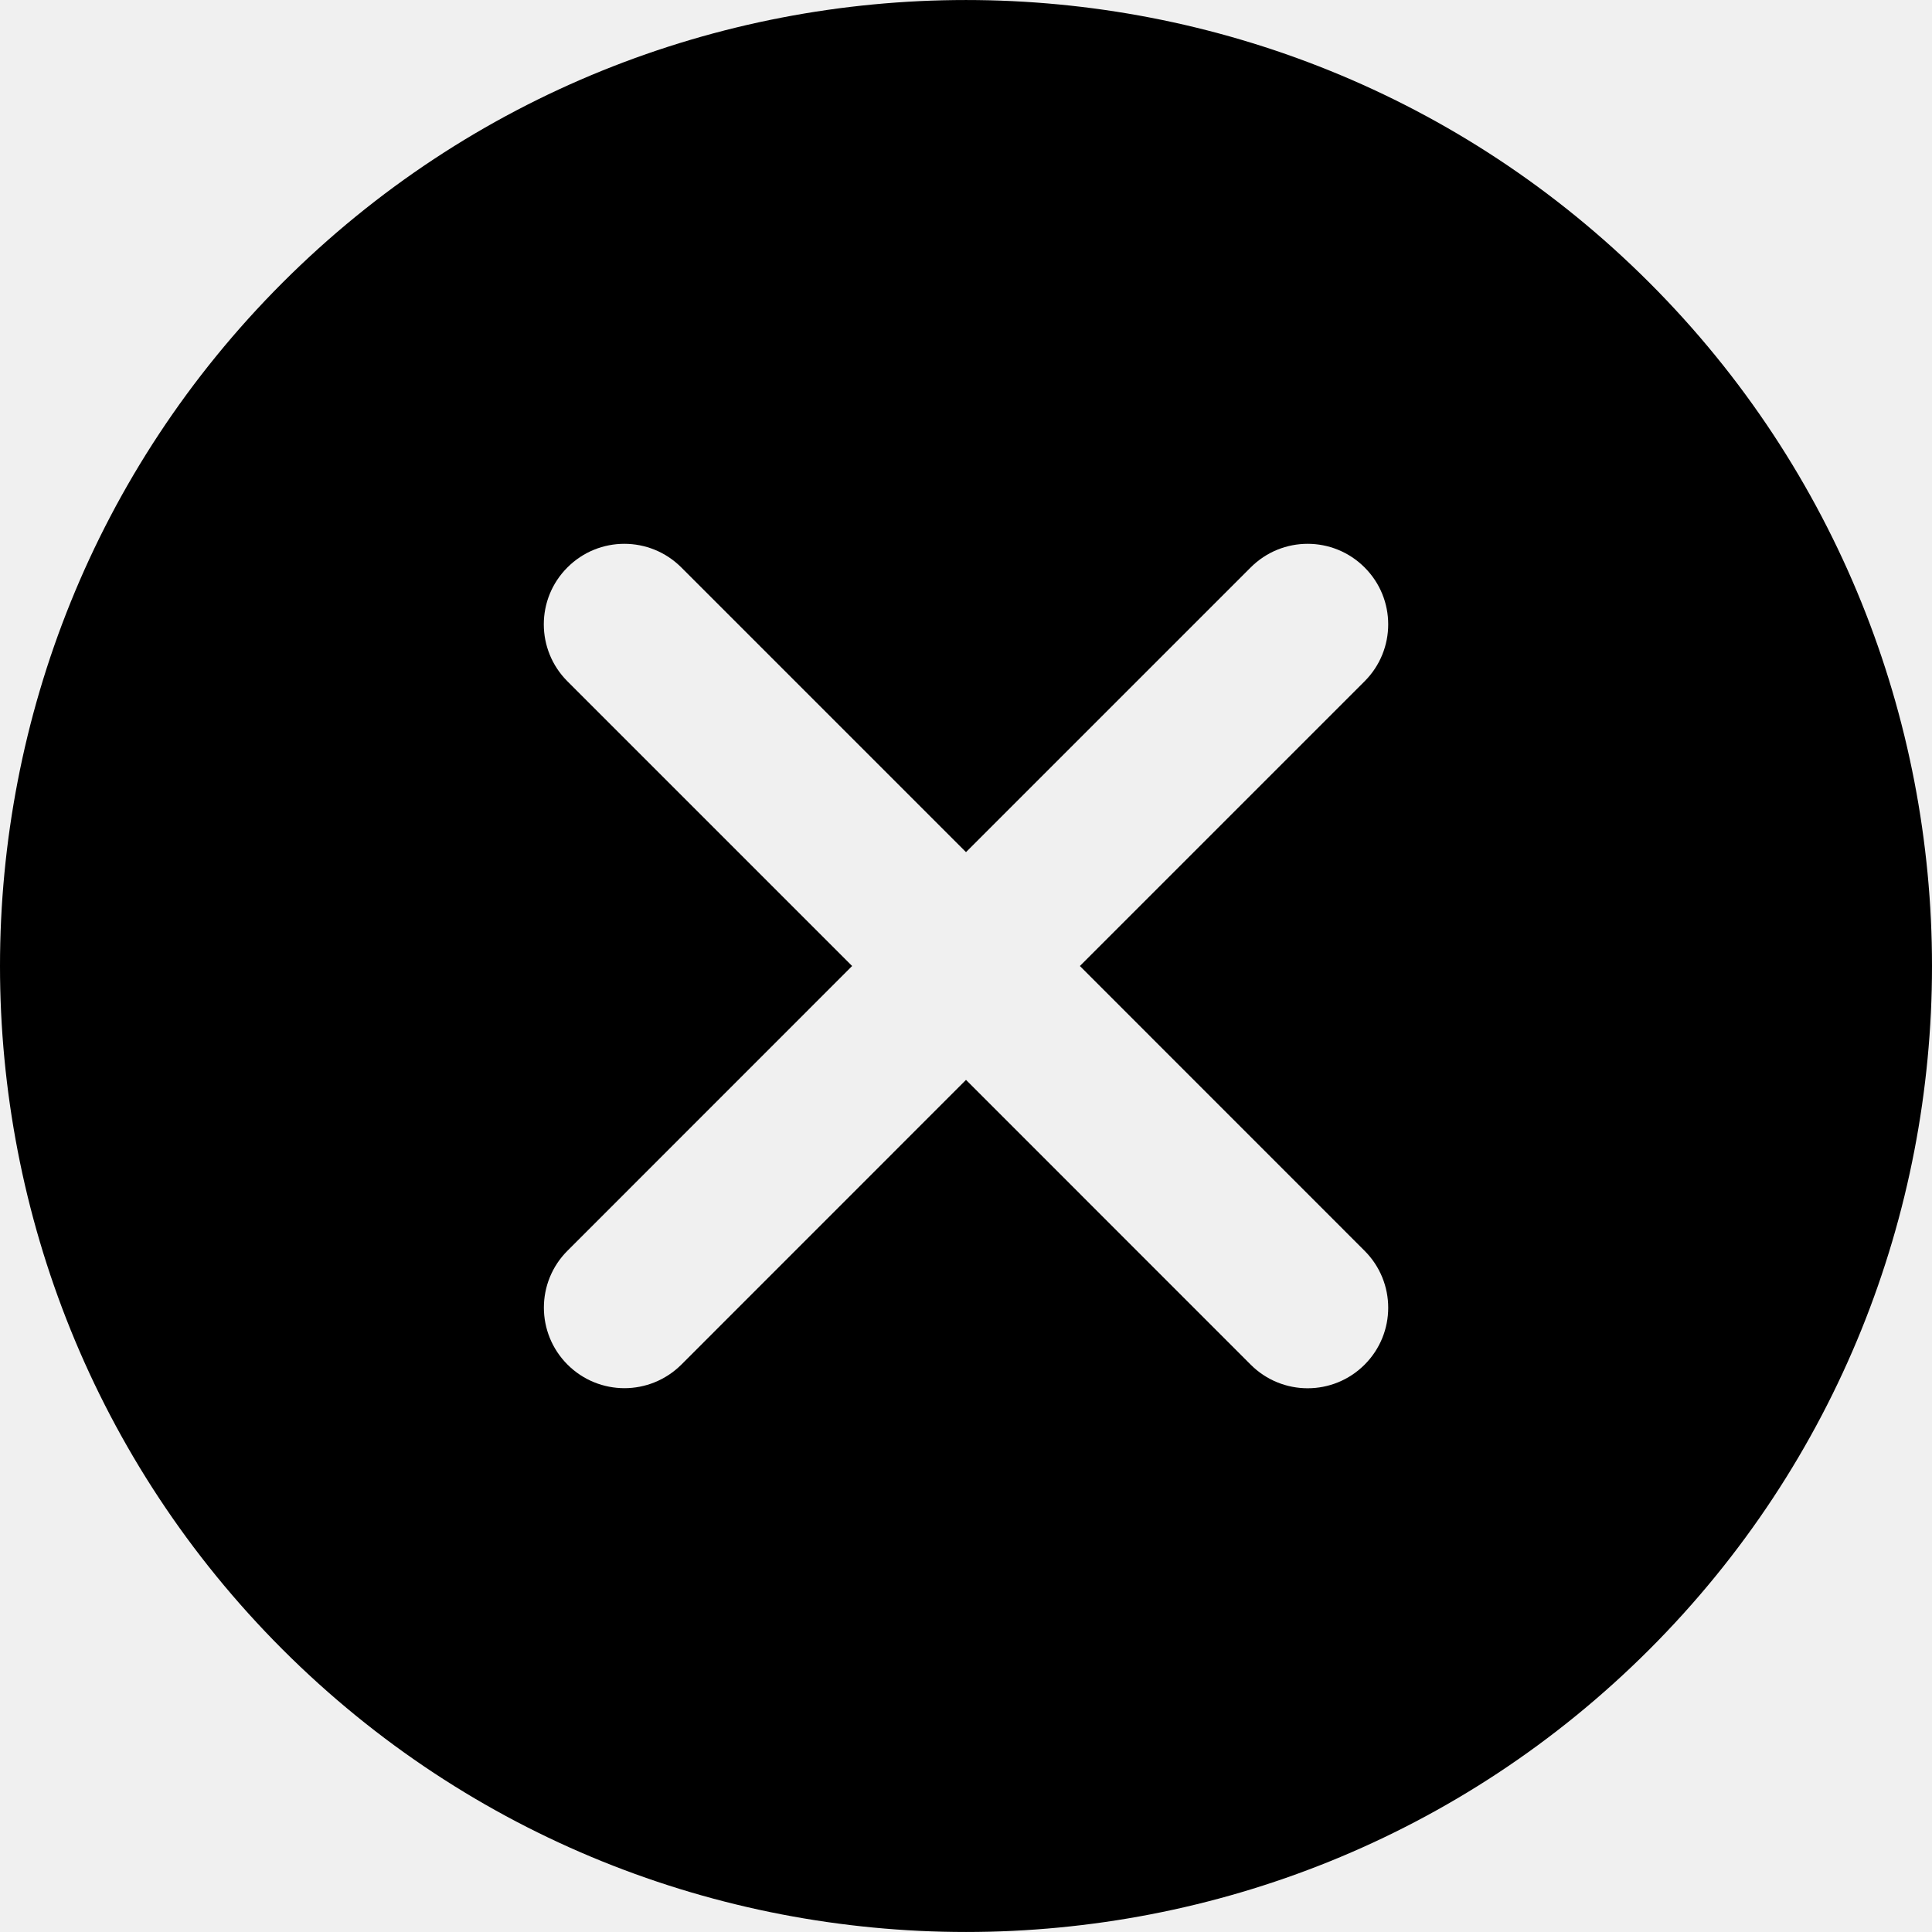
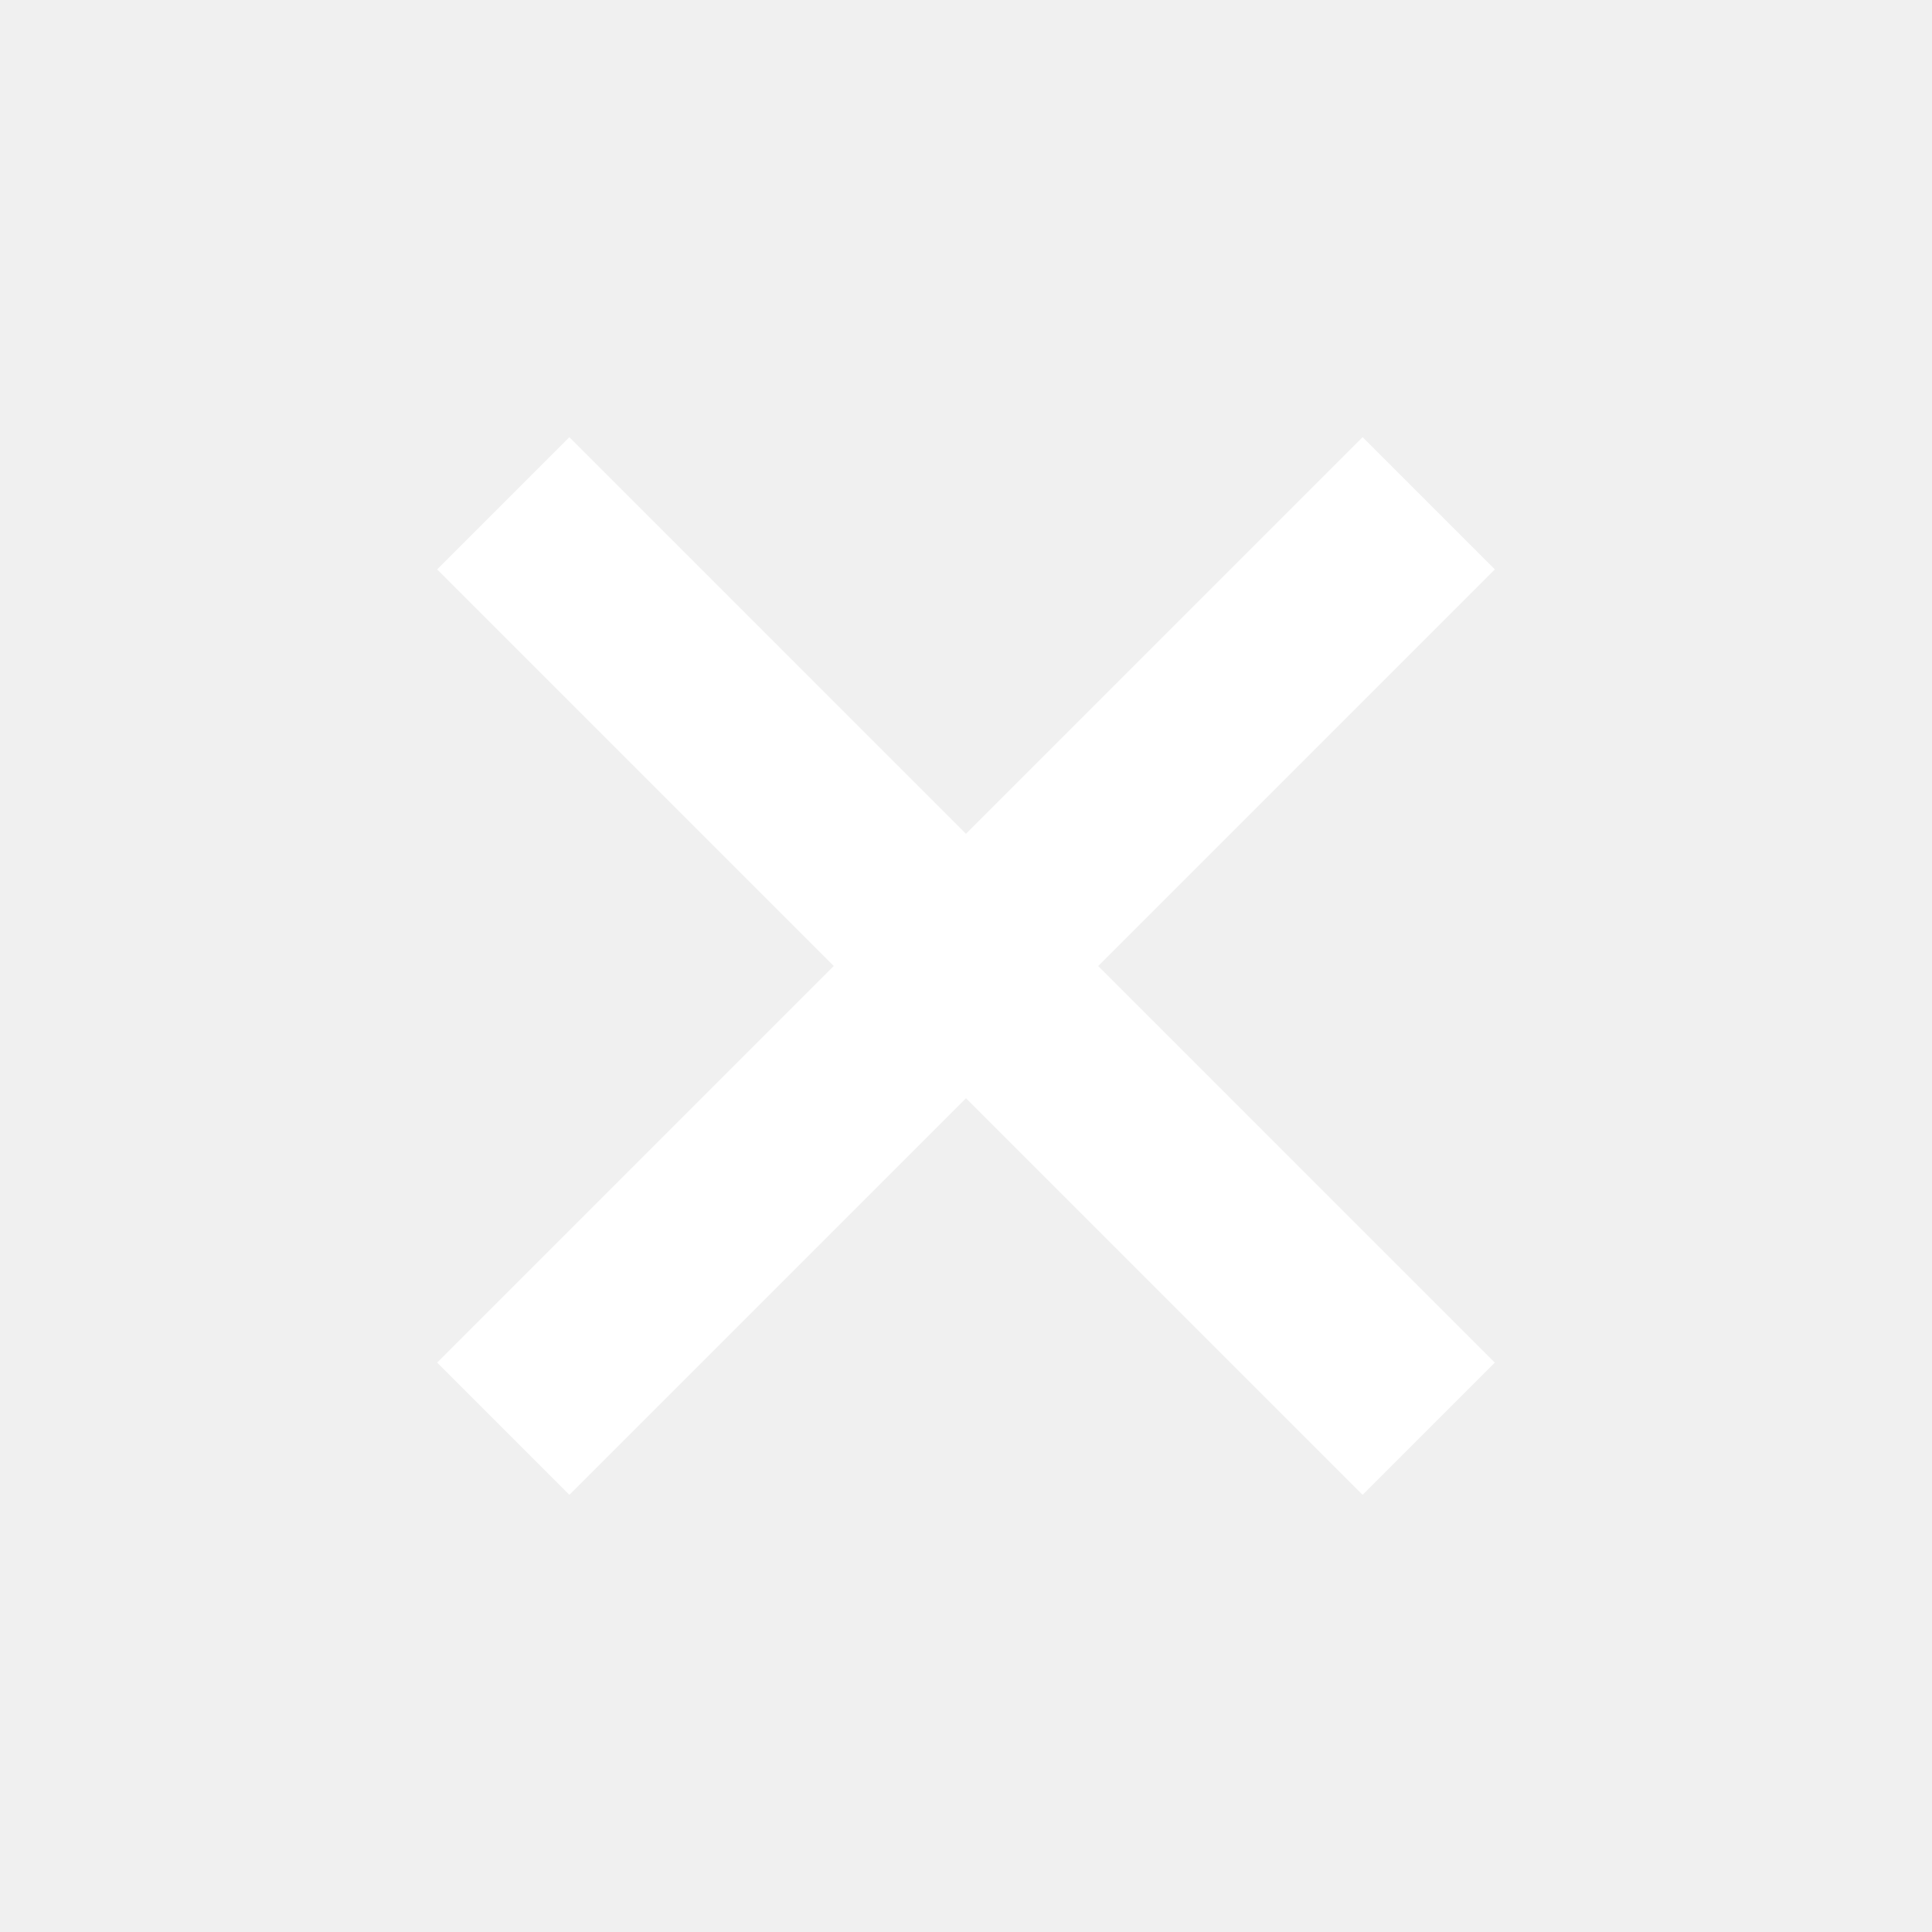
- <svg xmlns="http://www.w3.org/2000/svg" version="1.1" id="Capa_1" x="0px" y="0px" viewBox="0 0 511.76 511.76" style="enable-background:new 0 0 511.76 511.76;" xml:space="preserve">
-   <g>
-     <g>
-       <path d="M436.896,74.869c-99.84-99.819-262.208-99.819-362.048,0c-99.797,99.819-99.797,262.229,0,362.048    c49.92,49.899,115.477,74.837,181.035,74.837s131.093-24.939,181.013-74.837C536.715,337.099,536.715,174.688,436.896,74.869z     M361.461,331.317c8.341,8.341,8.341,21.824,0,30.165c-4.16,4.16-9.621,6.251-15.083,6.251c-5.461,0-10.923-2.091-15.083-6.251    l-75.413-75.435l-75.392,75.413c-4.181,4.16-9.643,6.251-15.083,6.251c-5.461,0-10.923-2.091-15.083-6.251    c-8.341-8.341-8.341-21.845,0-30.165l75.392-75.413l-75.413-75.413c-8.341-8.341-8.341-21.845,0-30.165    c8.32-8.341,21.824-8.341,30.165,0l75.413,75.413l75.413-75.413c8.341-8.341,21.824-8.341,30.165,0    c8.341,8.32,8.341,21.824,0,30.165l-75.413,75.413L361.461,331.317z" />
-     </g>
-   </g>
-   <g>
- </g>
-   <g>
- </g>
-   <g>
- </g>
-   <g>
- </g>
-   <g>
- </g>
-   <g>
- </g>
-   <g>
- </g>
-   <g>
- </g>
-   <g>
- </g>
-   <g>
- </g>
-   <g>
- </g>
-   <g>
- </g>
-   <g>
- </g>
-   <g>
- </g>
-   <g>
- </g>
+ <svg xmlns="http://www.w3.org/2000/svg" width="31" height="31" viewBox="0 0 31 31" fill="none">
+   <rect x="7.015" y="21.864" width="21" height="3" transform="rotate(-45 7.01477 21.864)" fill="#FFF" />
+   <rect x="21.864" y="23.985" width="21" height="3" transform="rotate(-135 21.864 23.9854)" fill="#FFF" />
</svg>
